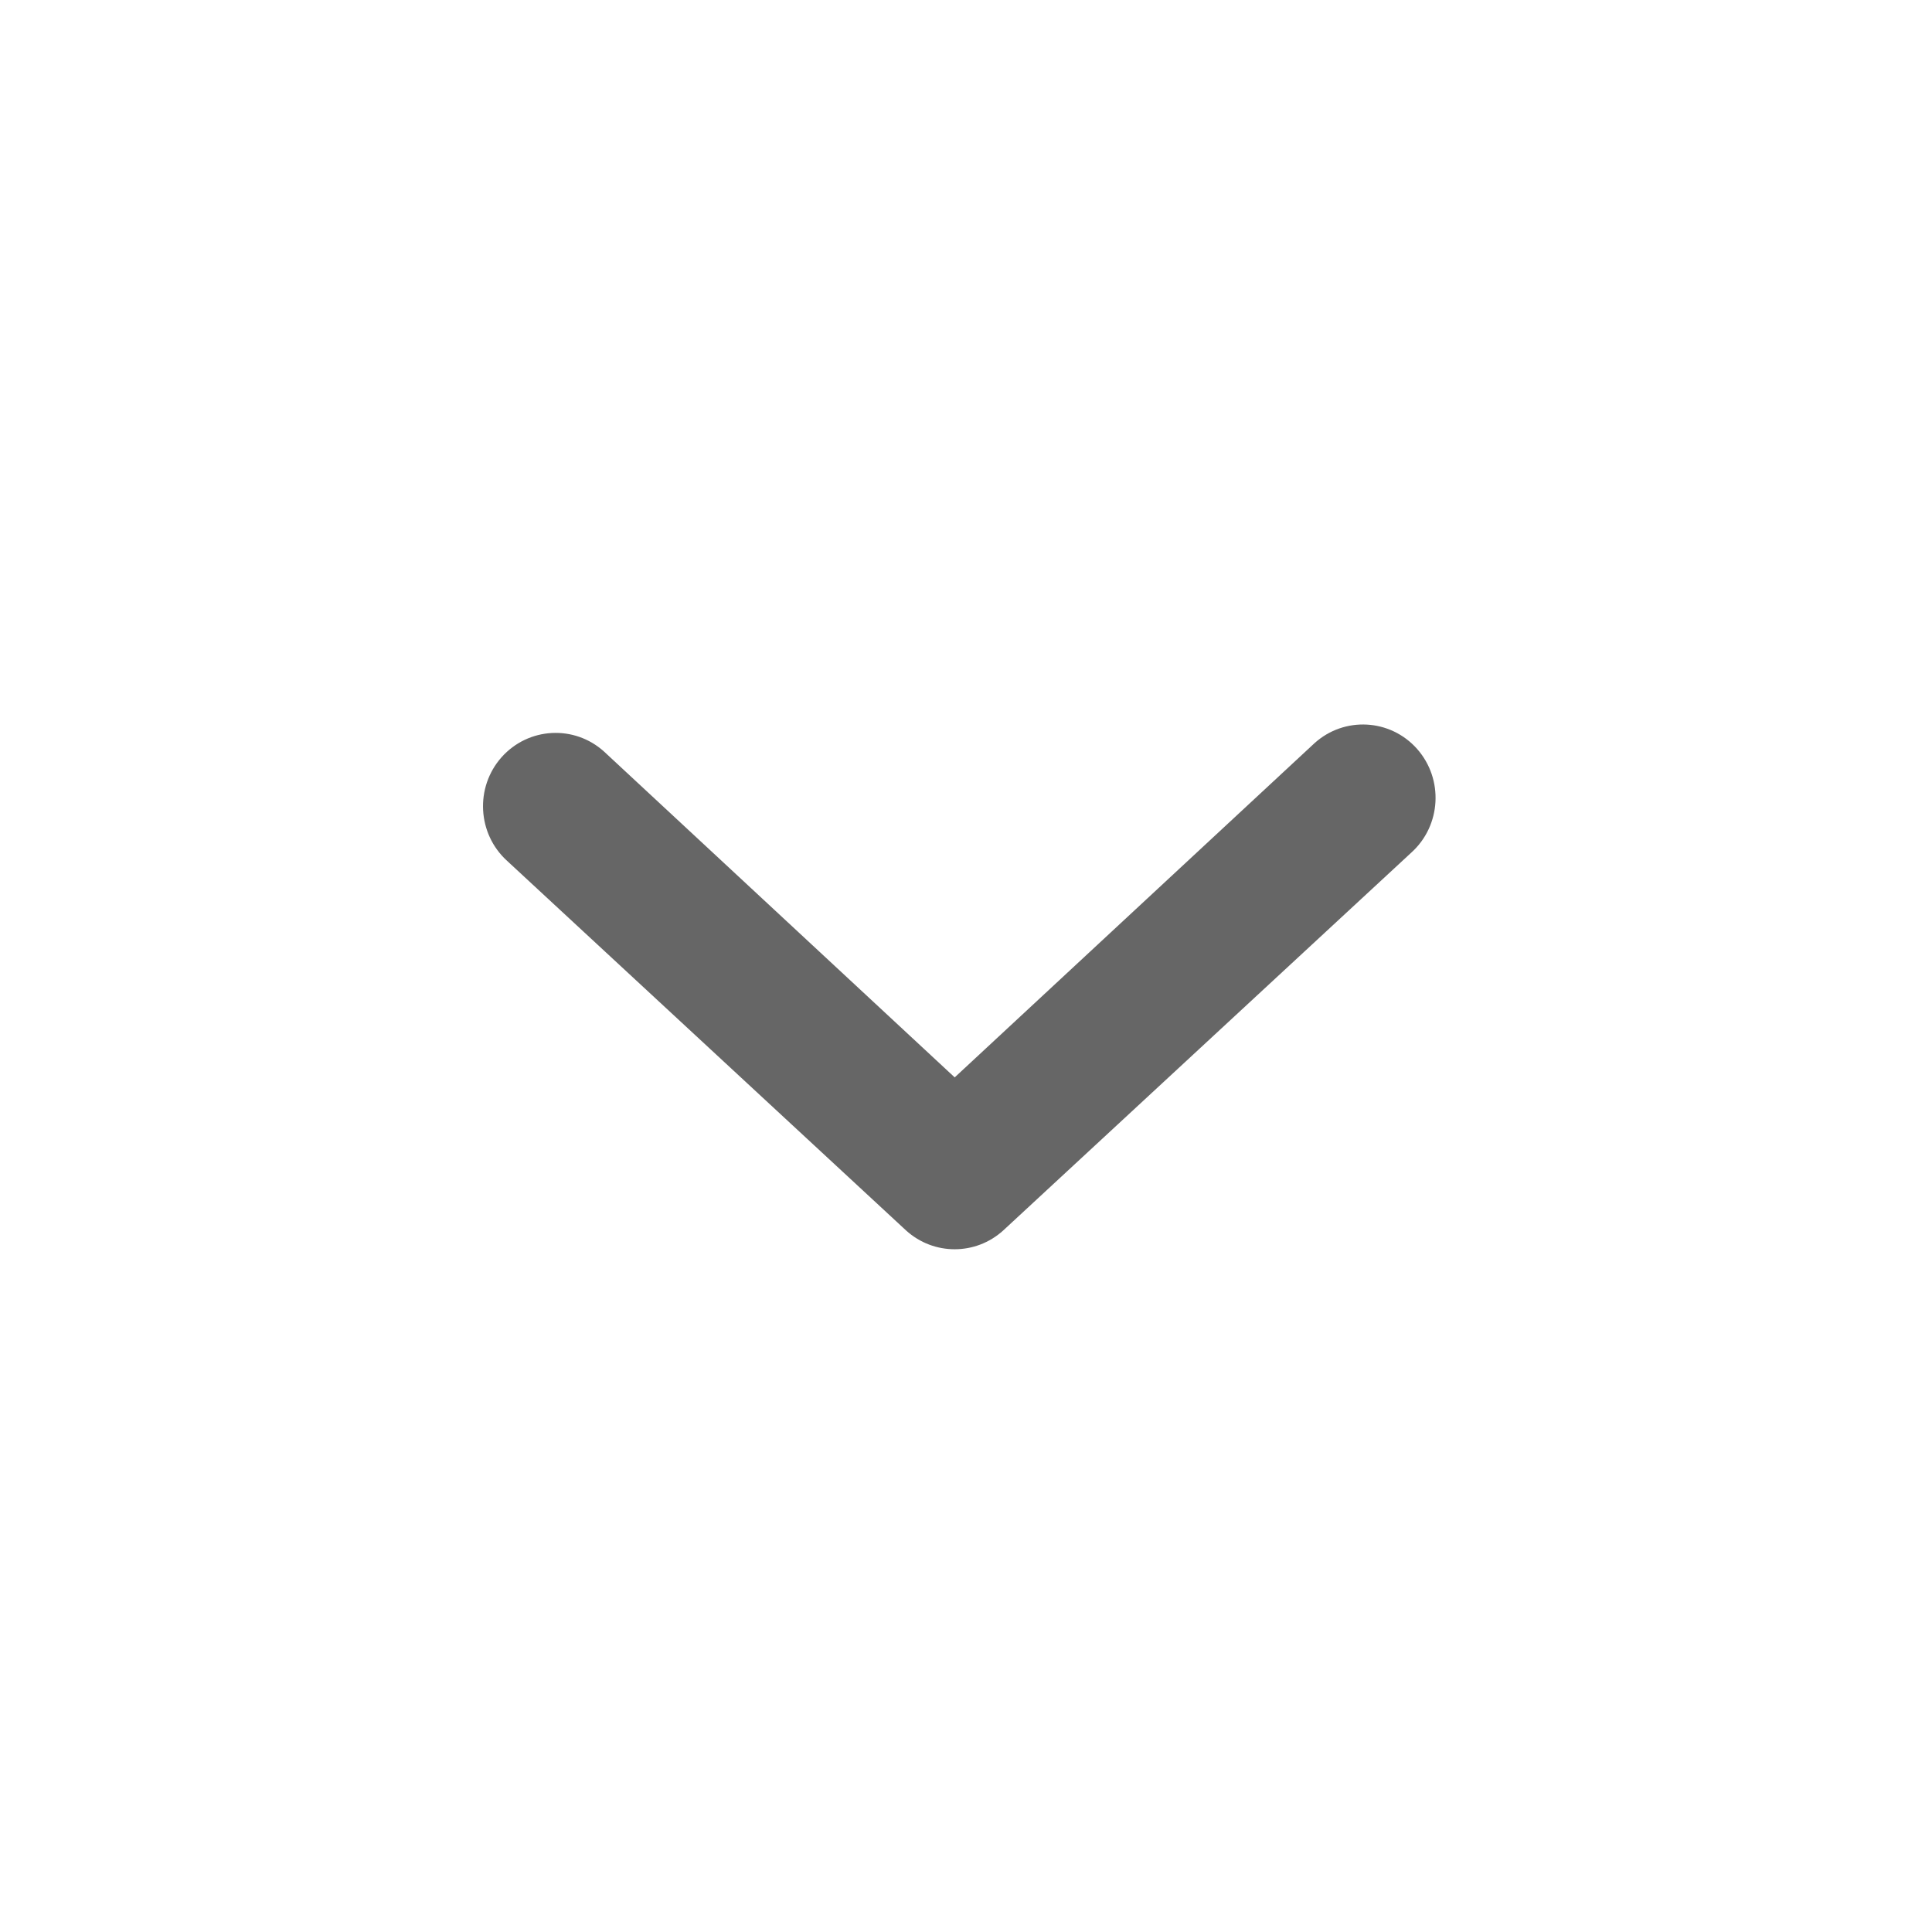
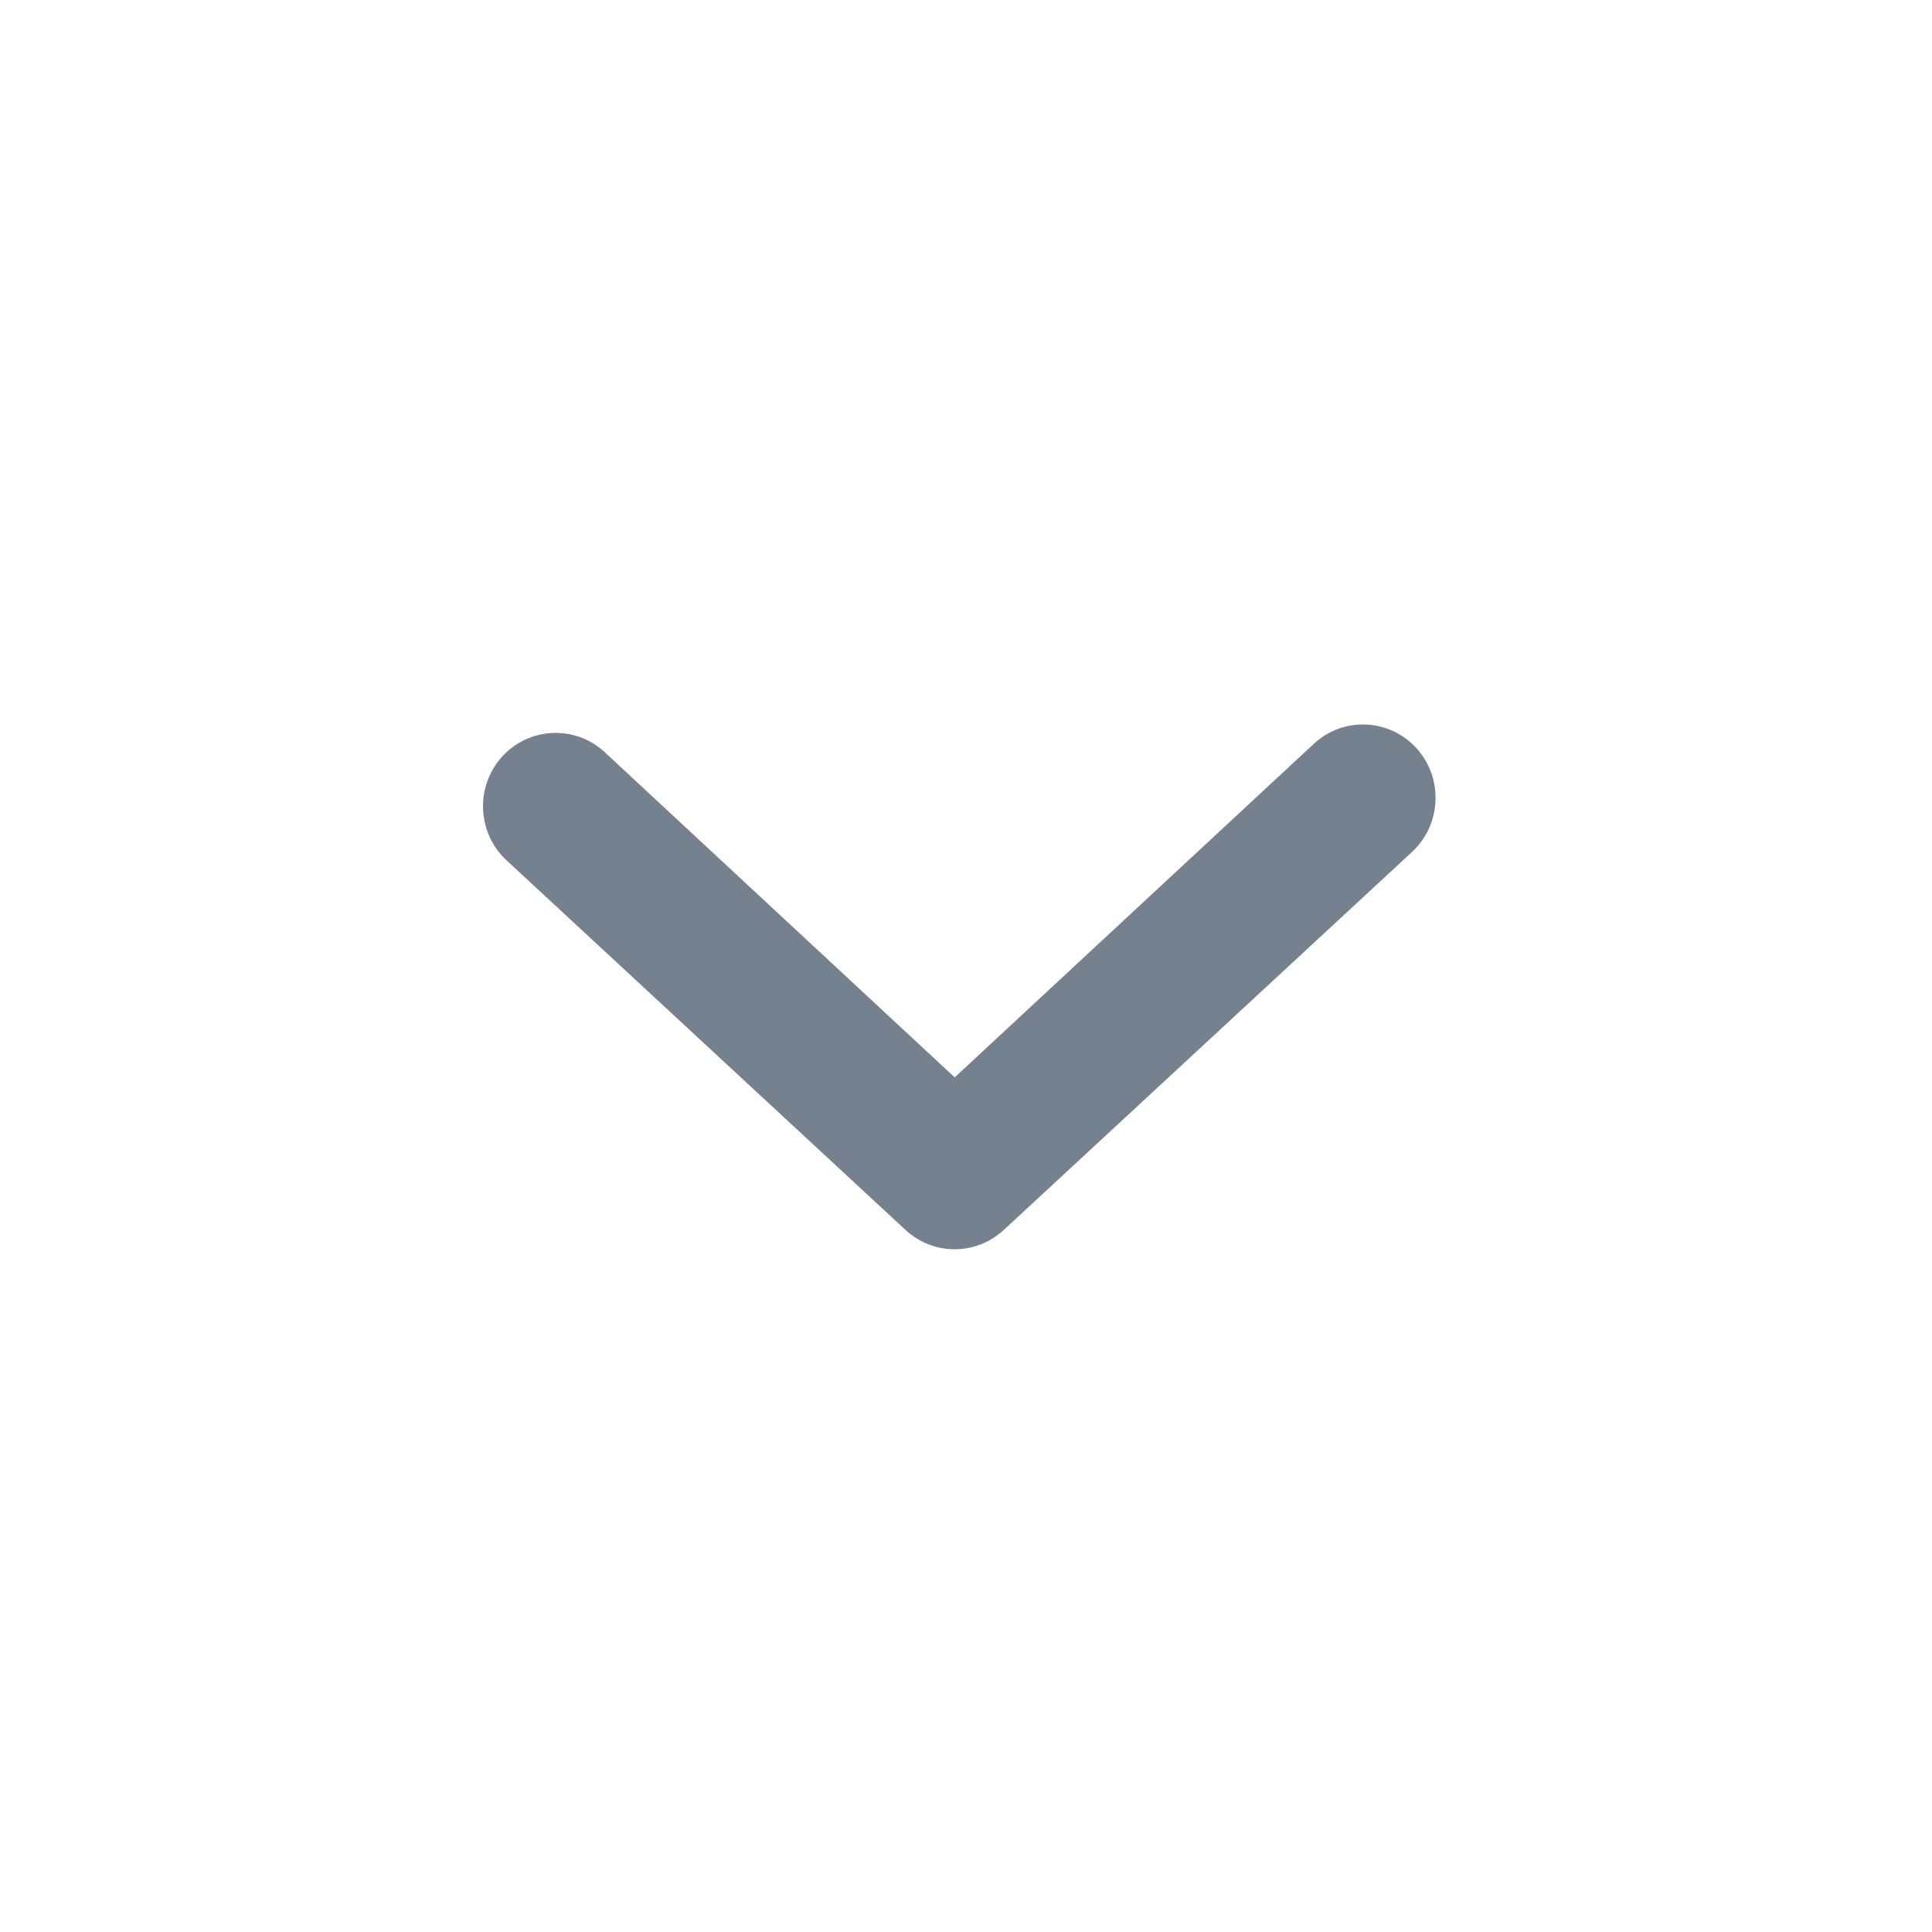
<svg xmlns="http://www.w3.org/2000/svg" width="20" height="20" viewBox="0 0 20 20" fill="none">
-   <path d="M6.254 7.781C5.945 7.501 5.47 7.527 5.192 7.839C4.915 8.151 4.941 8.632 5.25 8.912L9.38 12.738C9.666 12.997 10.099 12.997 10.385 12.738L14.611 8.825C14.92 8.545 14.946 8.065 14.669 7.752C14.392 7.44 13.916 7.414 13.607 7.694L9.883 11.153L6.254 7.781Z" fill="black" fill-opacity="0.6" />
+   <path d="M6.254 7.781C5.945 7.501 5.47 7.527 5.192 7.839C4.915 8.151 4.941 8.632 5.25 8.912L9.38 12.738C9.666 12.997 10.099 12.997 10.385 12.738L14.611 8.825C14.92 8.545 14.946 8.065 14.669 7.752C14.392 7.44 13.916 7.414 13.607 7.694L9.883 11.153L6.254 7.781Z" fill="#1C2E45" fill-opacity="0.6" />
</svg>
